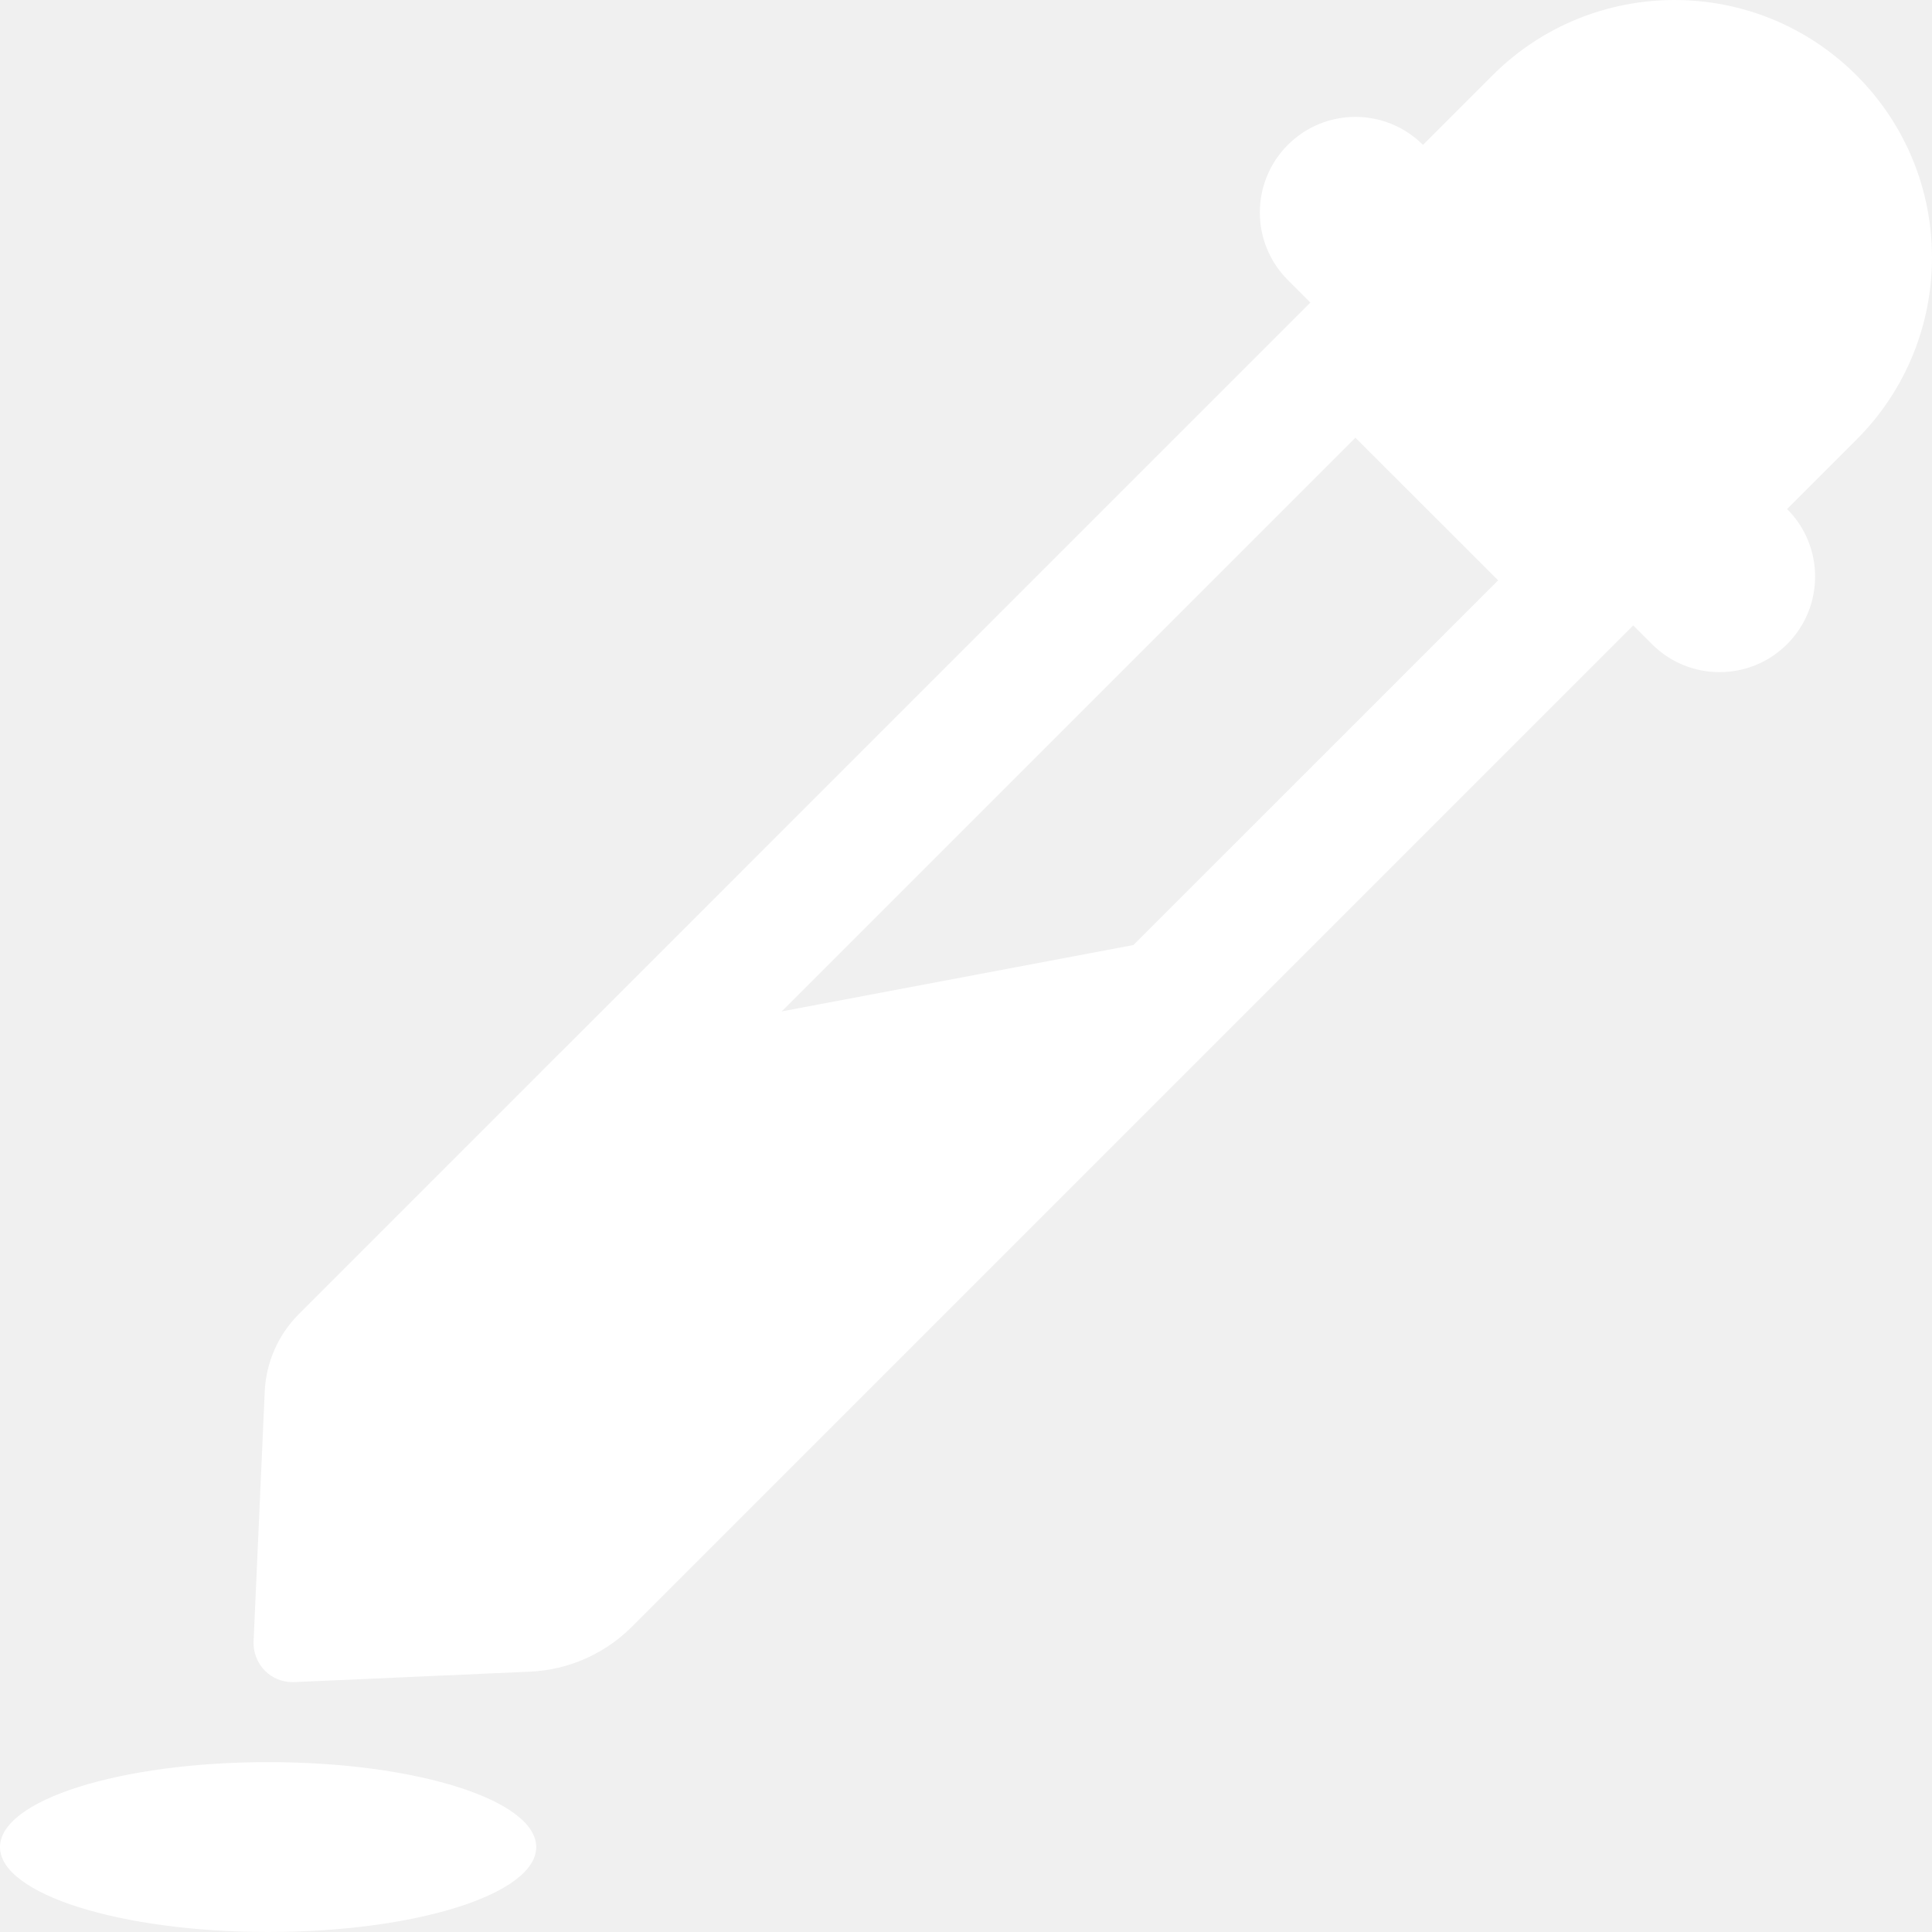
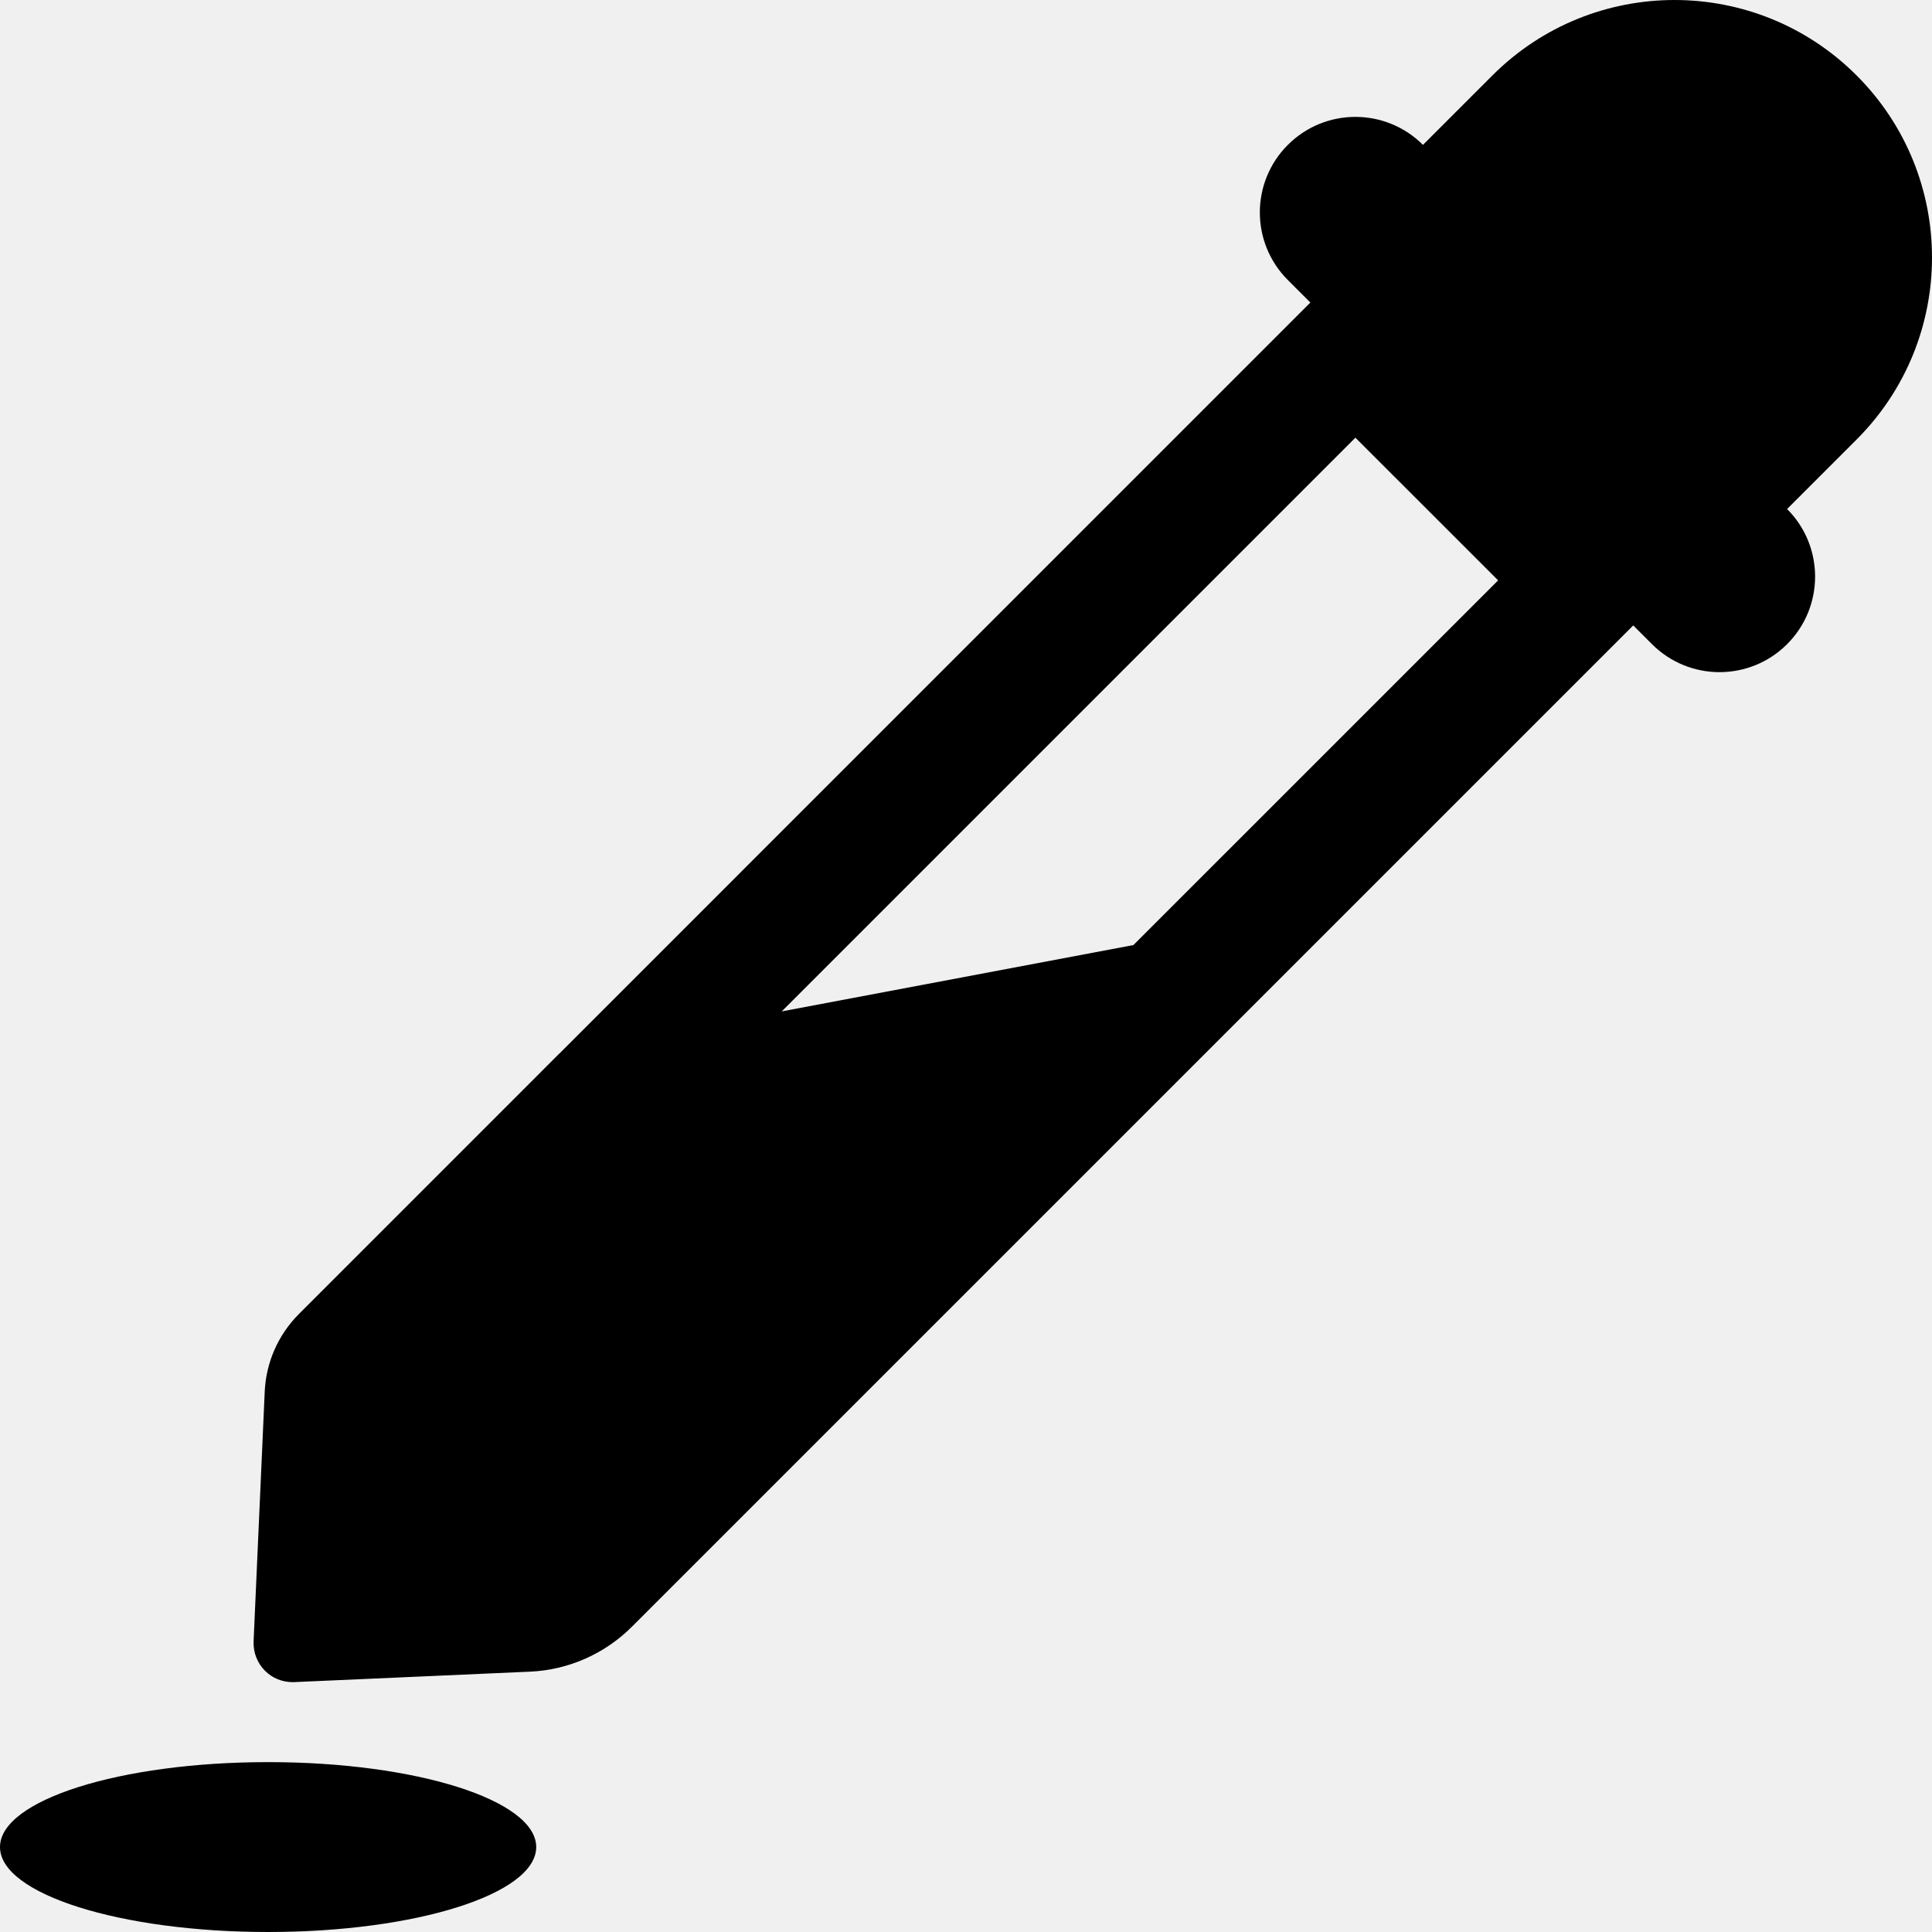
<svg xmlns="http://www.w3.org/2000/svg" version="1.1" id="Capa_1" x="0px" y="0px" viewBox="0 0 464.736 464.736" style="enable-background:new 0 0 464.736 464.736;" xml:space="preserve" width="512px" height="512px">
  <g>
-     <path d="M446.598,18.143c-24.183-24.184-63.393-24.191-87.592-0.008l-16.717,16.717c-8.98-8.979-23.525-8.979-32.504,0   c-8.981,8.972-8.981,23.533,0,32.505l5.416,5.419L134.613,253.377h-0.016l-62.685,62.691c-4.982,4.982-7.919,11.646-8.235,18.684   l-0.15,3.344c0,0.016,0,0.03,0,0.046l-2.529,56.704c-0.104,2.633,0.883,5.185,2.739,7.048c1.751,1.759,4.145,2.738,6.63,2.738   c0.135,0,0.269,0,0.42-0.008l30.064-1.331h0.016l18.318-0.815l8.318-0.366c9.203-0.412,17.944-4.259,24.469-10.776l240.898-240.891   l4.506,4.505c4.49,4.488,10.372,6.733,16.252,6.733c5.881,0,11.764-2.245,16.253-6.733c8.98-8.973,8.98-23.534,0-32.505   l16.716-16.718C470.782,81.544,470.782,42.334,446.598,18.143z M272.639,227.33l-84.6,15.96l137.998-138.004l34.332,34.316   L272.639,227.33z" fill="#FFFFFF" />
-     <path d="M64.5,423.872c-35.617,0-64.5,9.145-64.5,20.435c0,11.284,28.883,20.428,64.5,20.428s64.486-9.143,64.486-20.428   C128.986,433.016,100.117,423.872,64.5,423.872z" fill="#FFFFFF" />
+     <path d="M446.598,18.143c-24.183-24.184-63.393-24.191-87.592-0.008l-16.717,16.717c-8.98-8.979-23.525-8.979-32.504,0   c-8.981,8.972-8.981,23.533,0,32.505l5.416,5.419L134.613,253.377h-0.016l-62.685,62.691c-4.982,4.982-7.919,11.646-8.235,18.684   l-0.15,3.344c0,0.016,0,0.03,0,0.046l-2.529,56.704c-0.104,2.633,0.883,5.185,2.739,7.048c1.751,1.759,4.145,2.738,6.63,2.738   c0.135,0,0.269,0,0.42-0.008l30.064-1.331h0.016l18.318-0.815l8.318-0.366c9.203-0.412,17.944-4.259,24.469-10.776l240.898-240.891   l4.506,4.505c4.49,4.488,10.372,6.733,16.252,6.733c5.881,0,11.764-2.245,16.253-6.733c8.98-8.973,8.98-23.534,0-32.505   l16.716-16.718C470.782,81.544,470.782,42.334,446.598,18.143z M272.639,227.33l-84.6,15.96l137.998-138.004l34.332,34.316   L272.639,227.33z" fill="#000000" />
+     <path d="M64.5,423.872c-35.617,0-64.5,9.145-64.5,20.435c0,11.284,28.883,20.428,64.5,20.428s64.486-9.143,64.486-20.428   C128.986,433.016,100.117,423.872,64.5,423.872z" fill="#000000" />
  </g>
  <g>
</g>
  <g>
</g>
  <g>
</g>
  <g>
</g>
  <g>
</g>
  <g>
</g>
  <g>
</g>
  <g>
</g>
  <g>
</g>
  <g>
</g>
  <g>
</g>
  <g>
</g>
  <g>
</g>
  <g>
</g>
  <g>
</g>
</svg>
